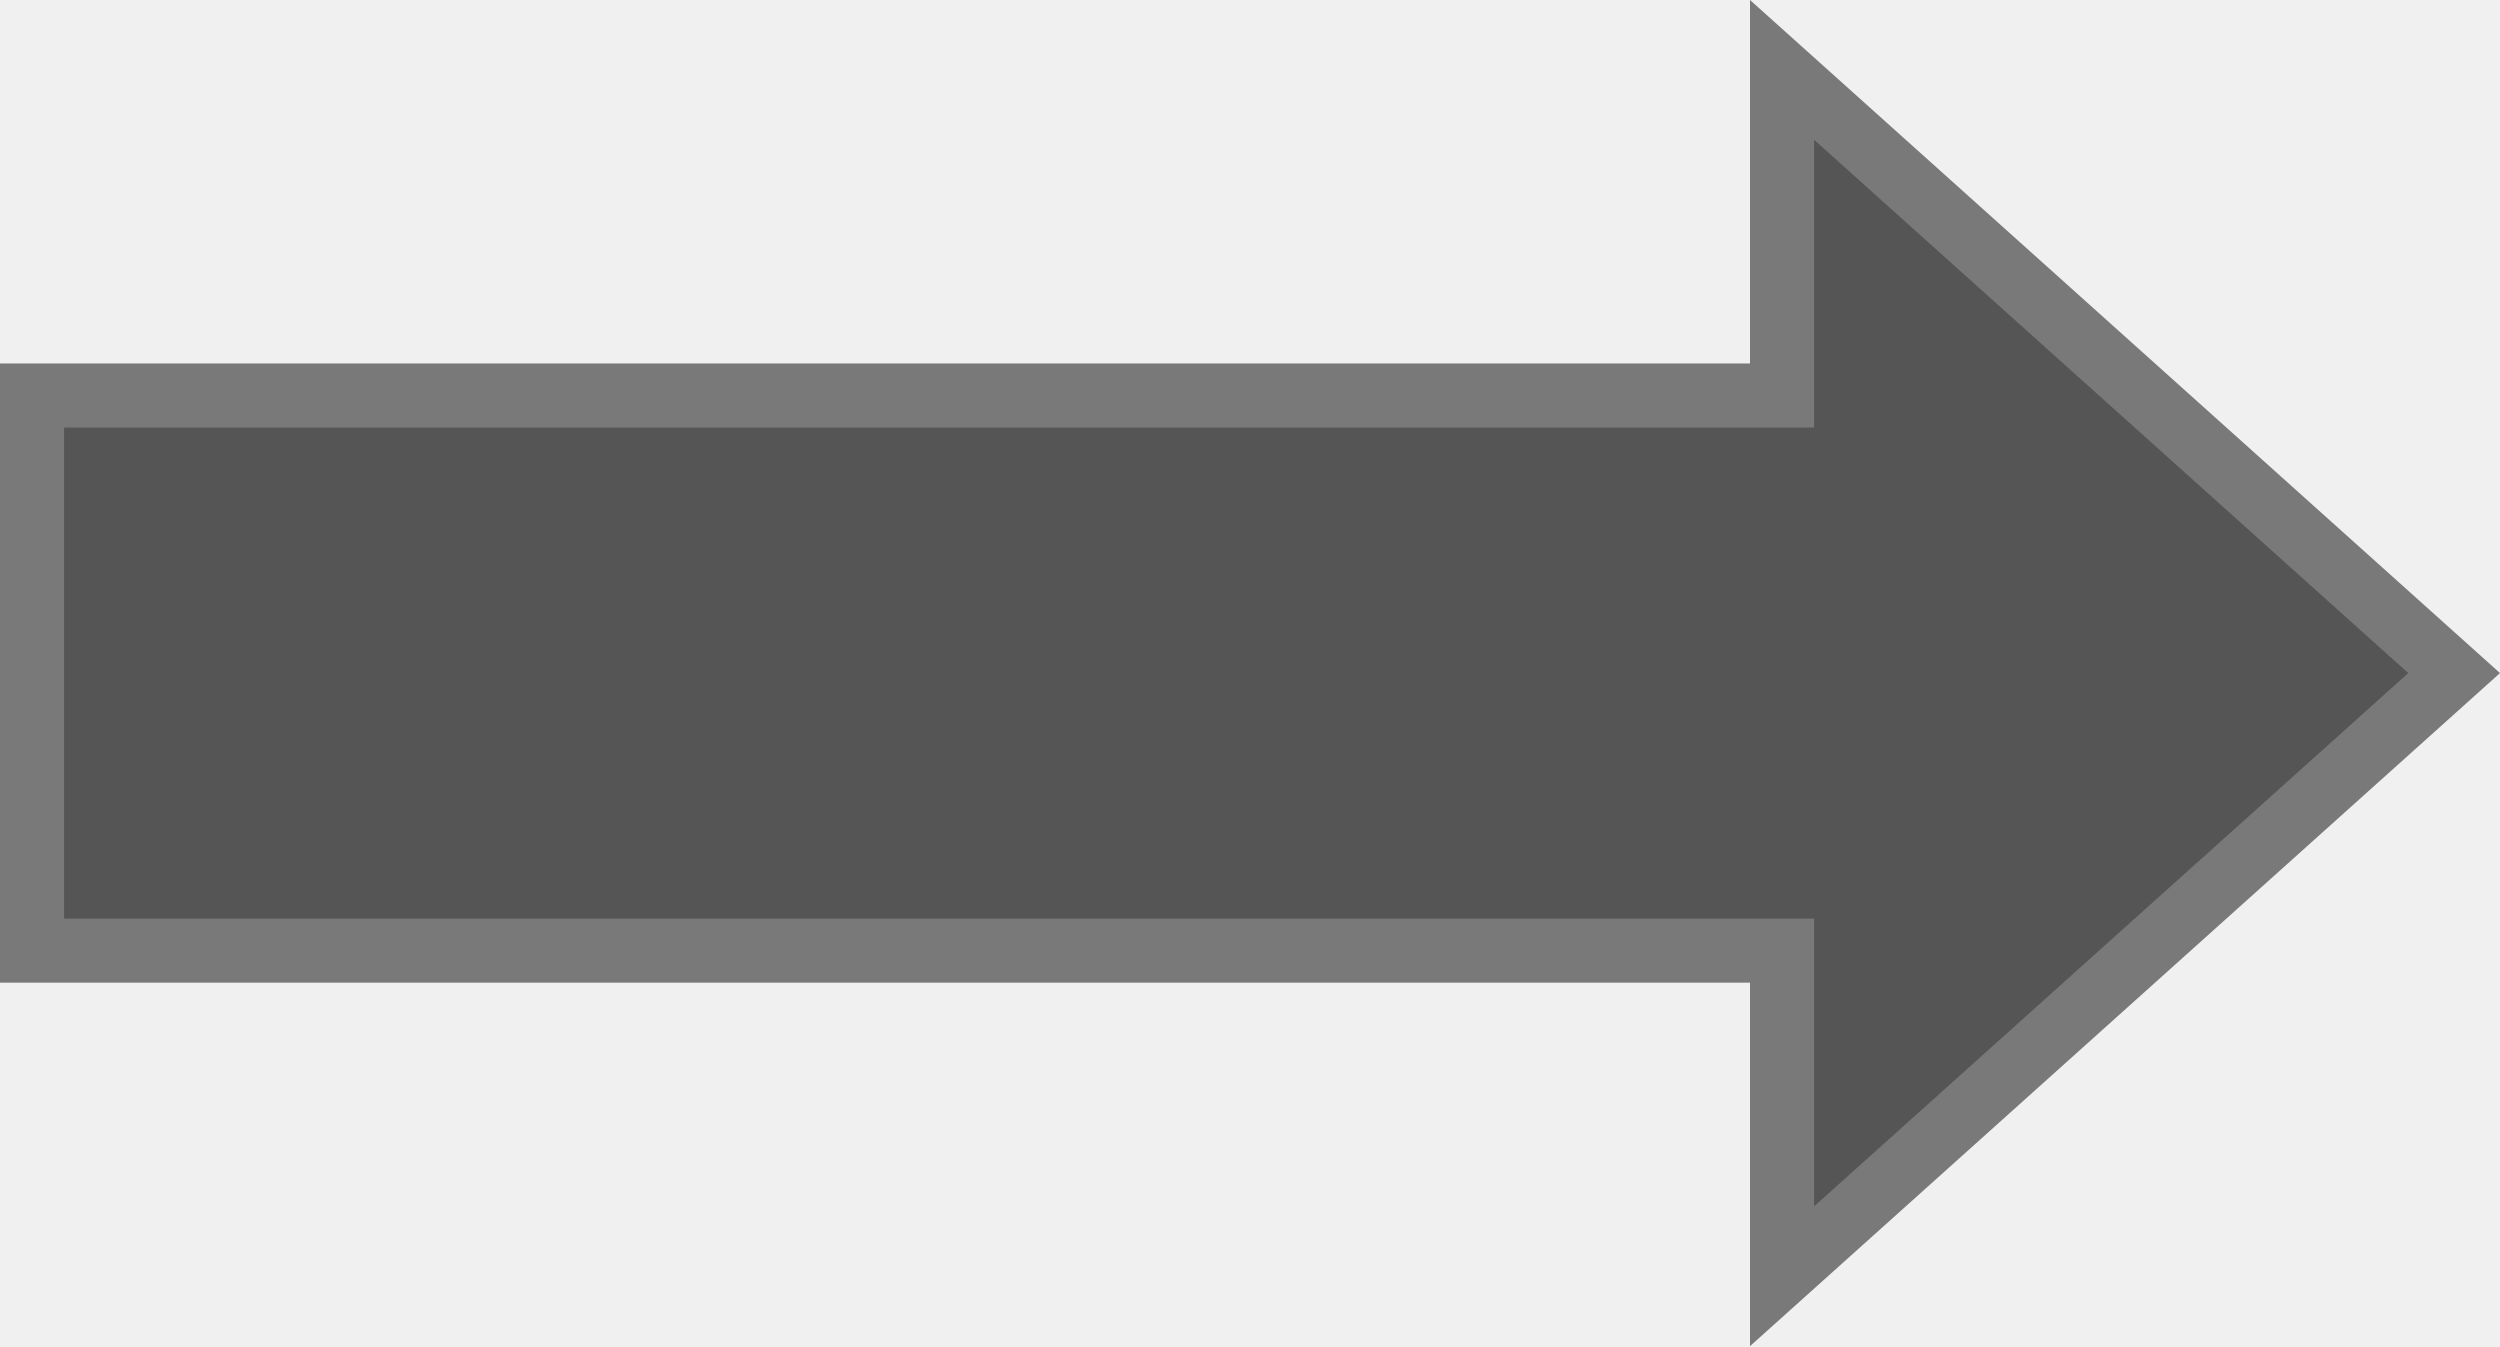
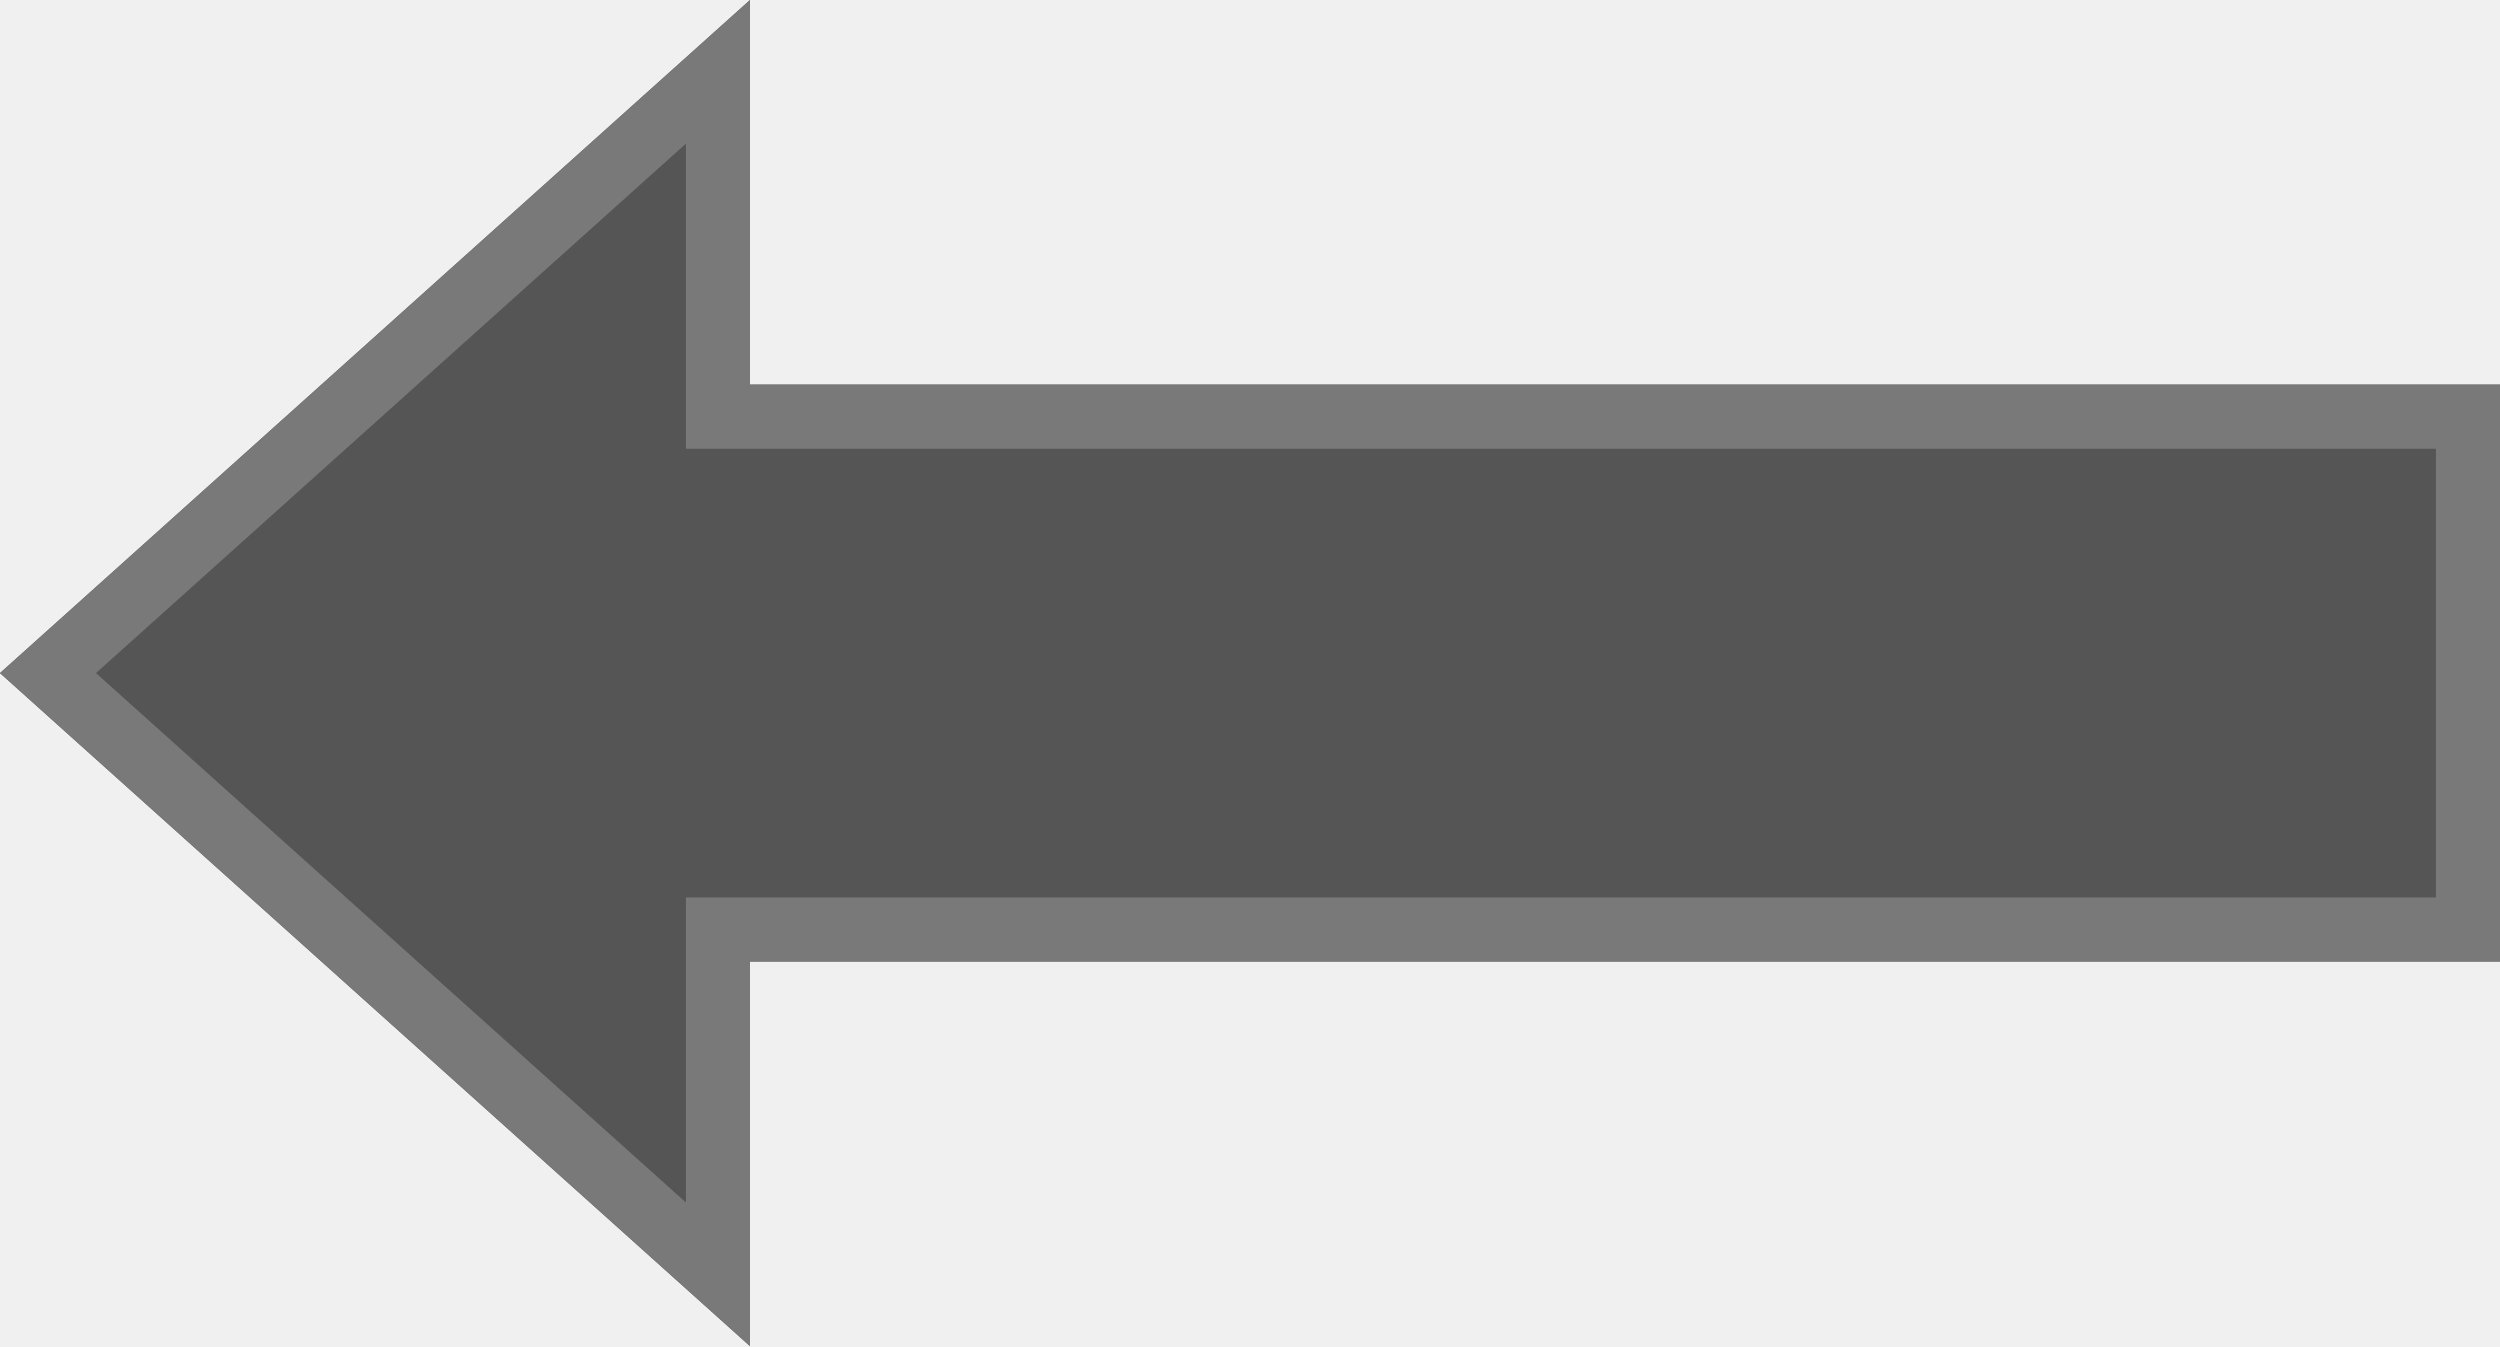
<svg xmlns="http://www.w3.org/2000/svg" version="1.1" width="39px" height="21px">
-   <g transform="matrix(1 0 0 1 -1216 -1615 )">
-     <path d="M 1243.8 1634.909  L 1254.285 1625.5  L 1243.8 1616.091  L 1243.8 1621.17  L 1216.5 1621.17  L 1216.5 1629.83  L 1243.8 1629.83  L 1243.8 1634.909  Z " fill-rule="nonzero" fill="#555555" stroke="none" />
-     <path d="M 1243.3 1636  L 1255 1625.5  L 1243.3 1615  L 1243.3 1620.67  L 1216 1620.67  L 1216 1630.33  L 1243.3 1630.33  L 1243.3 1636  Z M 1253.569 1625.5  L 1244.3 1633.819  L 1244.3 1629.33  L 1217 1629.33  L 1217 1621.67  L 1244.3 1621.67  L 1244.3 1617.181  L 1253.569 1625.5  Z " fill-rule="nonzero" fill="#797979" stroke="none" />
+   <defs>
+     <mask fill="white" id="clip5">
+       <path d="M 11.7 21  L 0 10.5  L 11.7 0  L 11.7 6  L 39 6  L 39 15  L 11.7 15  L 11.7 21  Z " fill-rule="evenodd" />
+     </mask>
+   </defs>
+   <g transform="matrix(1 0 0 1 -1184 -1648 )">
+     <path d="M 11.7 21  L 0 10.5  L 11.7 0  L 11.7 6  L 39 6  L 39 15  L 11.7 15  L 11.7 21  Z " fill-rule="nonzero" fill="#555555" stroke="none" transform="matrix(1 0 0 1 1184 1648 )" />
+     <path d="M 11.7 21  L 0 10.5  L 11.7 0  L 11.7 6  L 39 6  L 39 15  L 11.7 15  L 11.7 21  Z " stroke-width="2" stroke="#797979" fill="none" transform="matrix(1 0 0 1 1184 1648 )" mask="url(#clip5)" />
  </g>
</svg>
